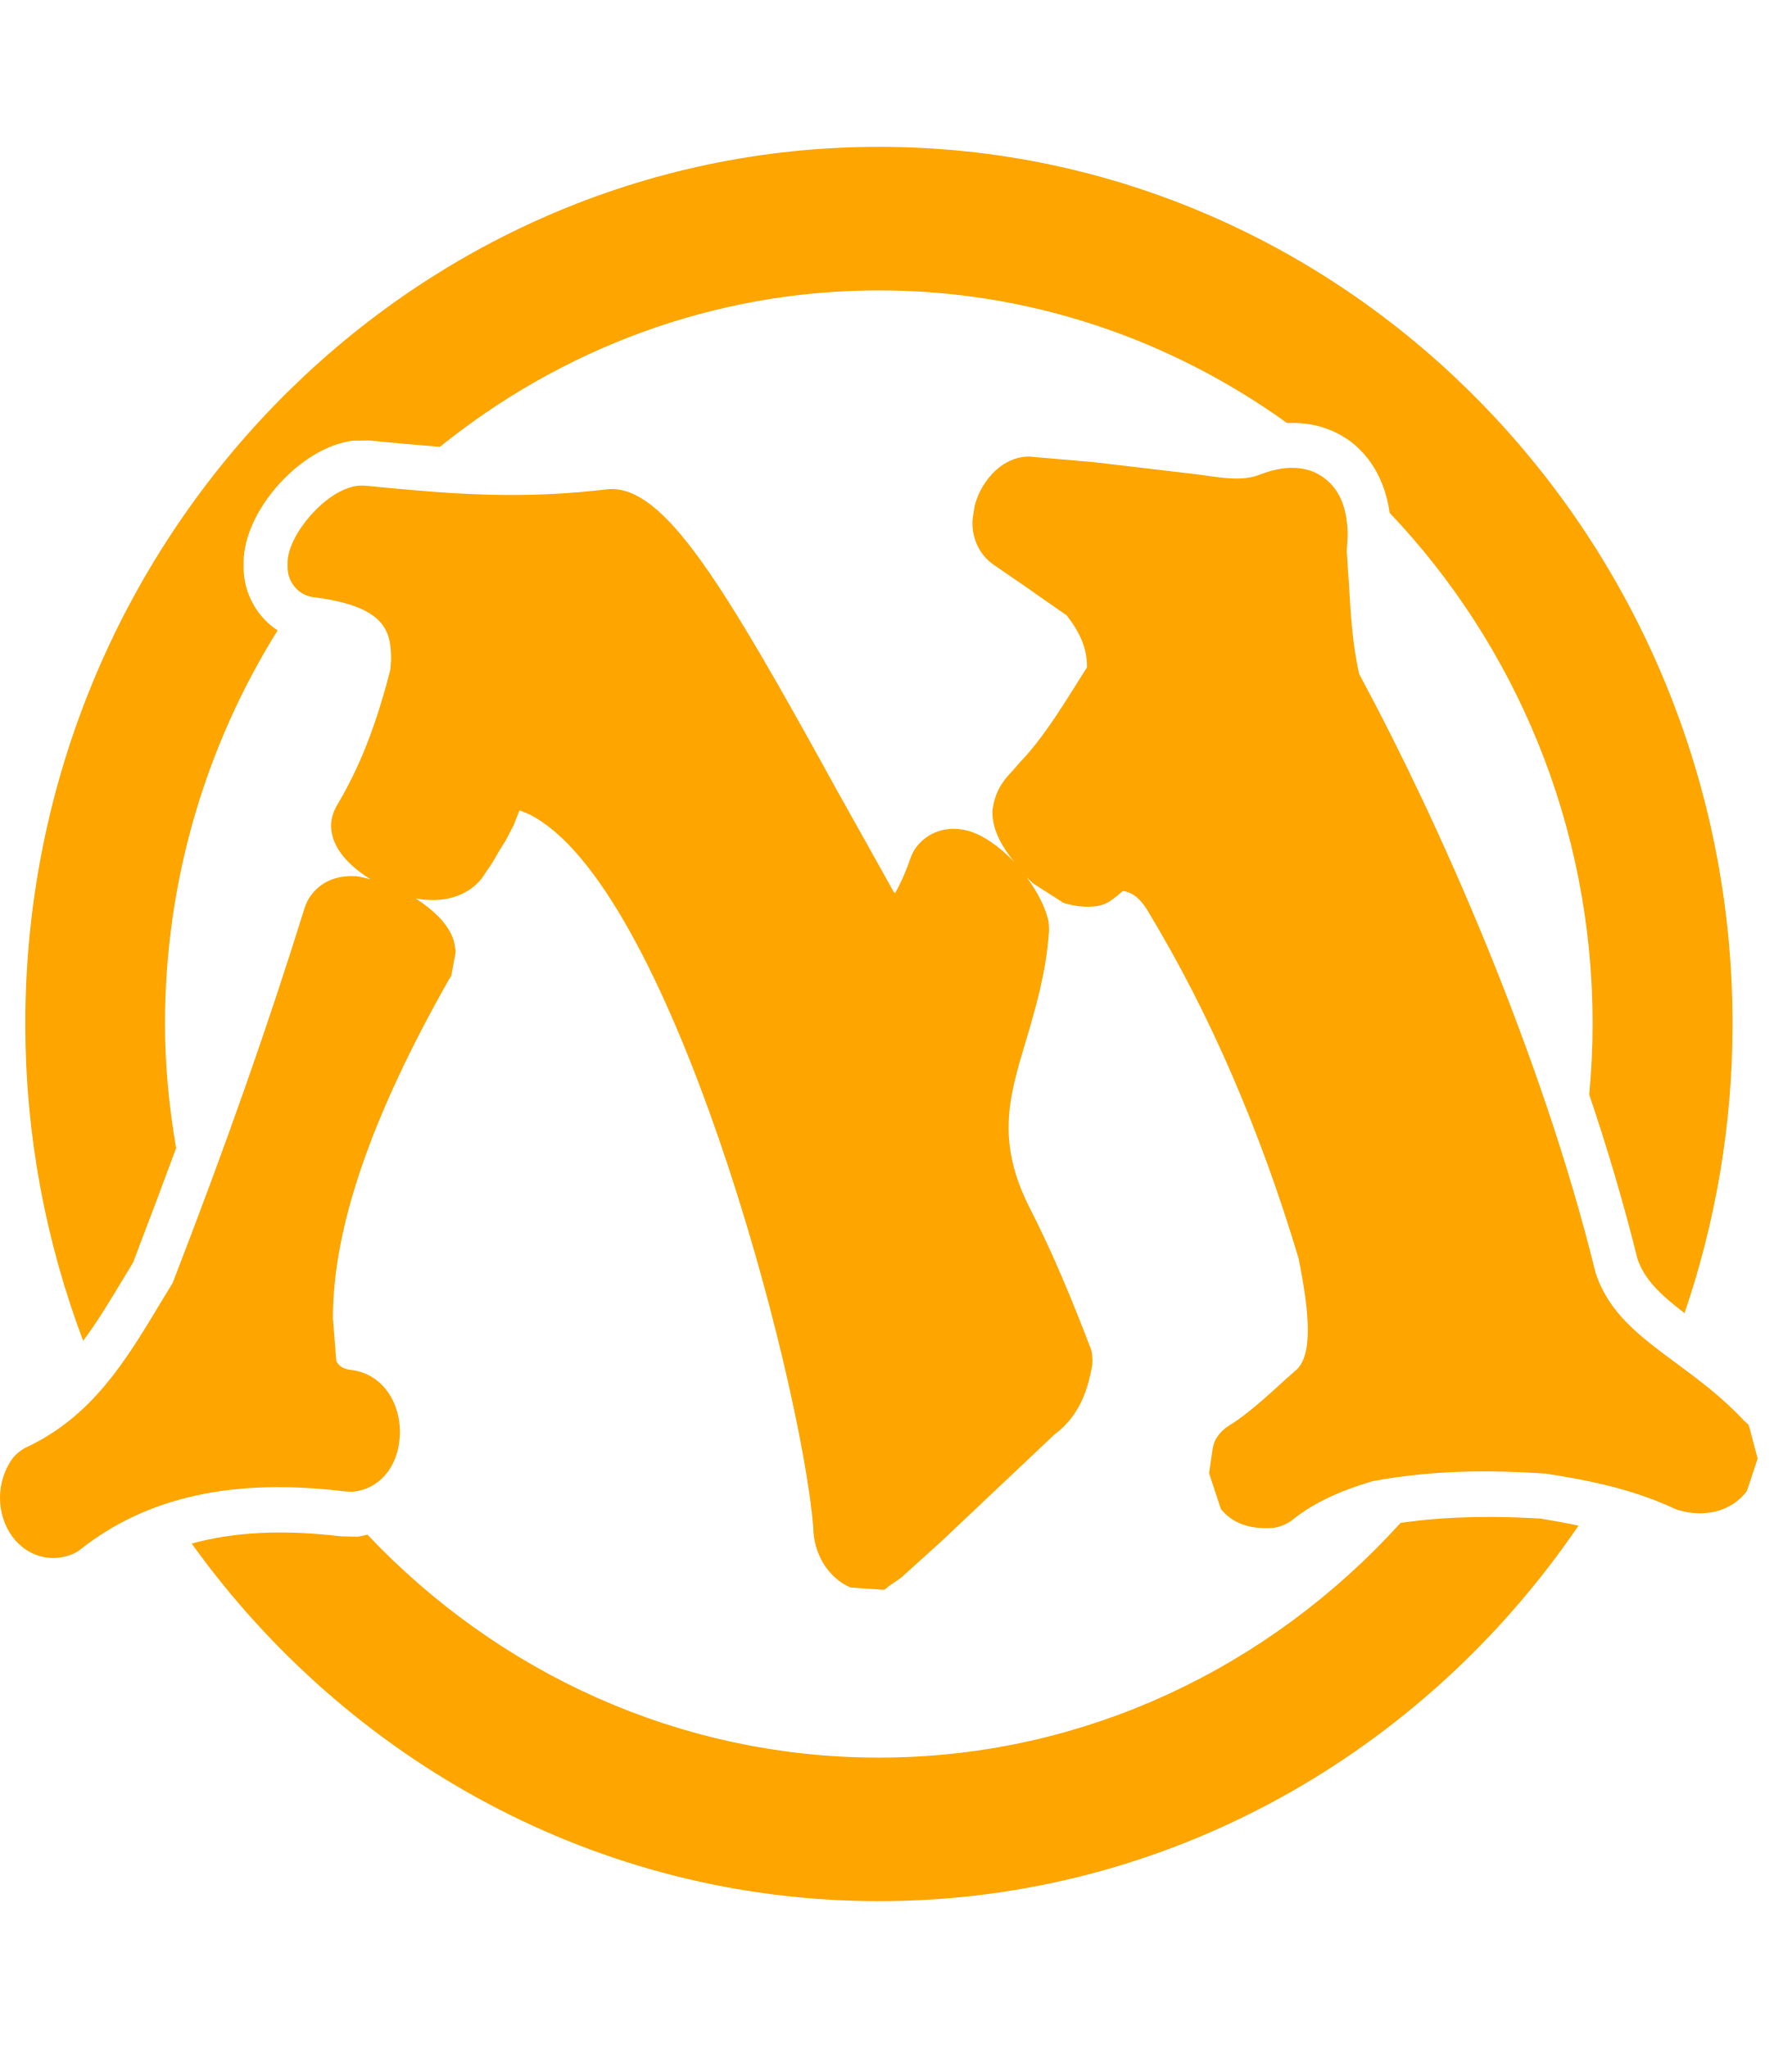
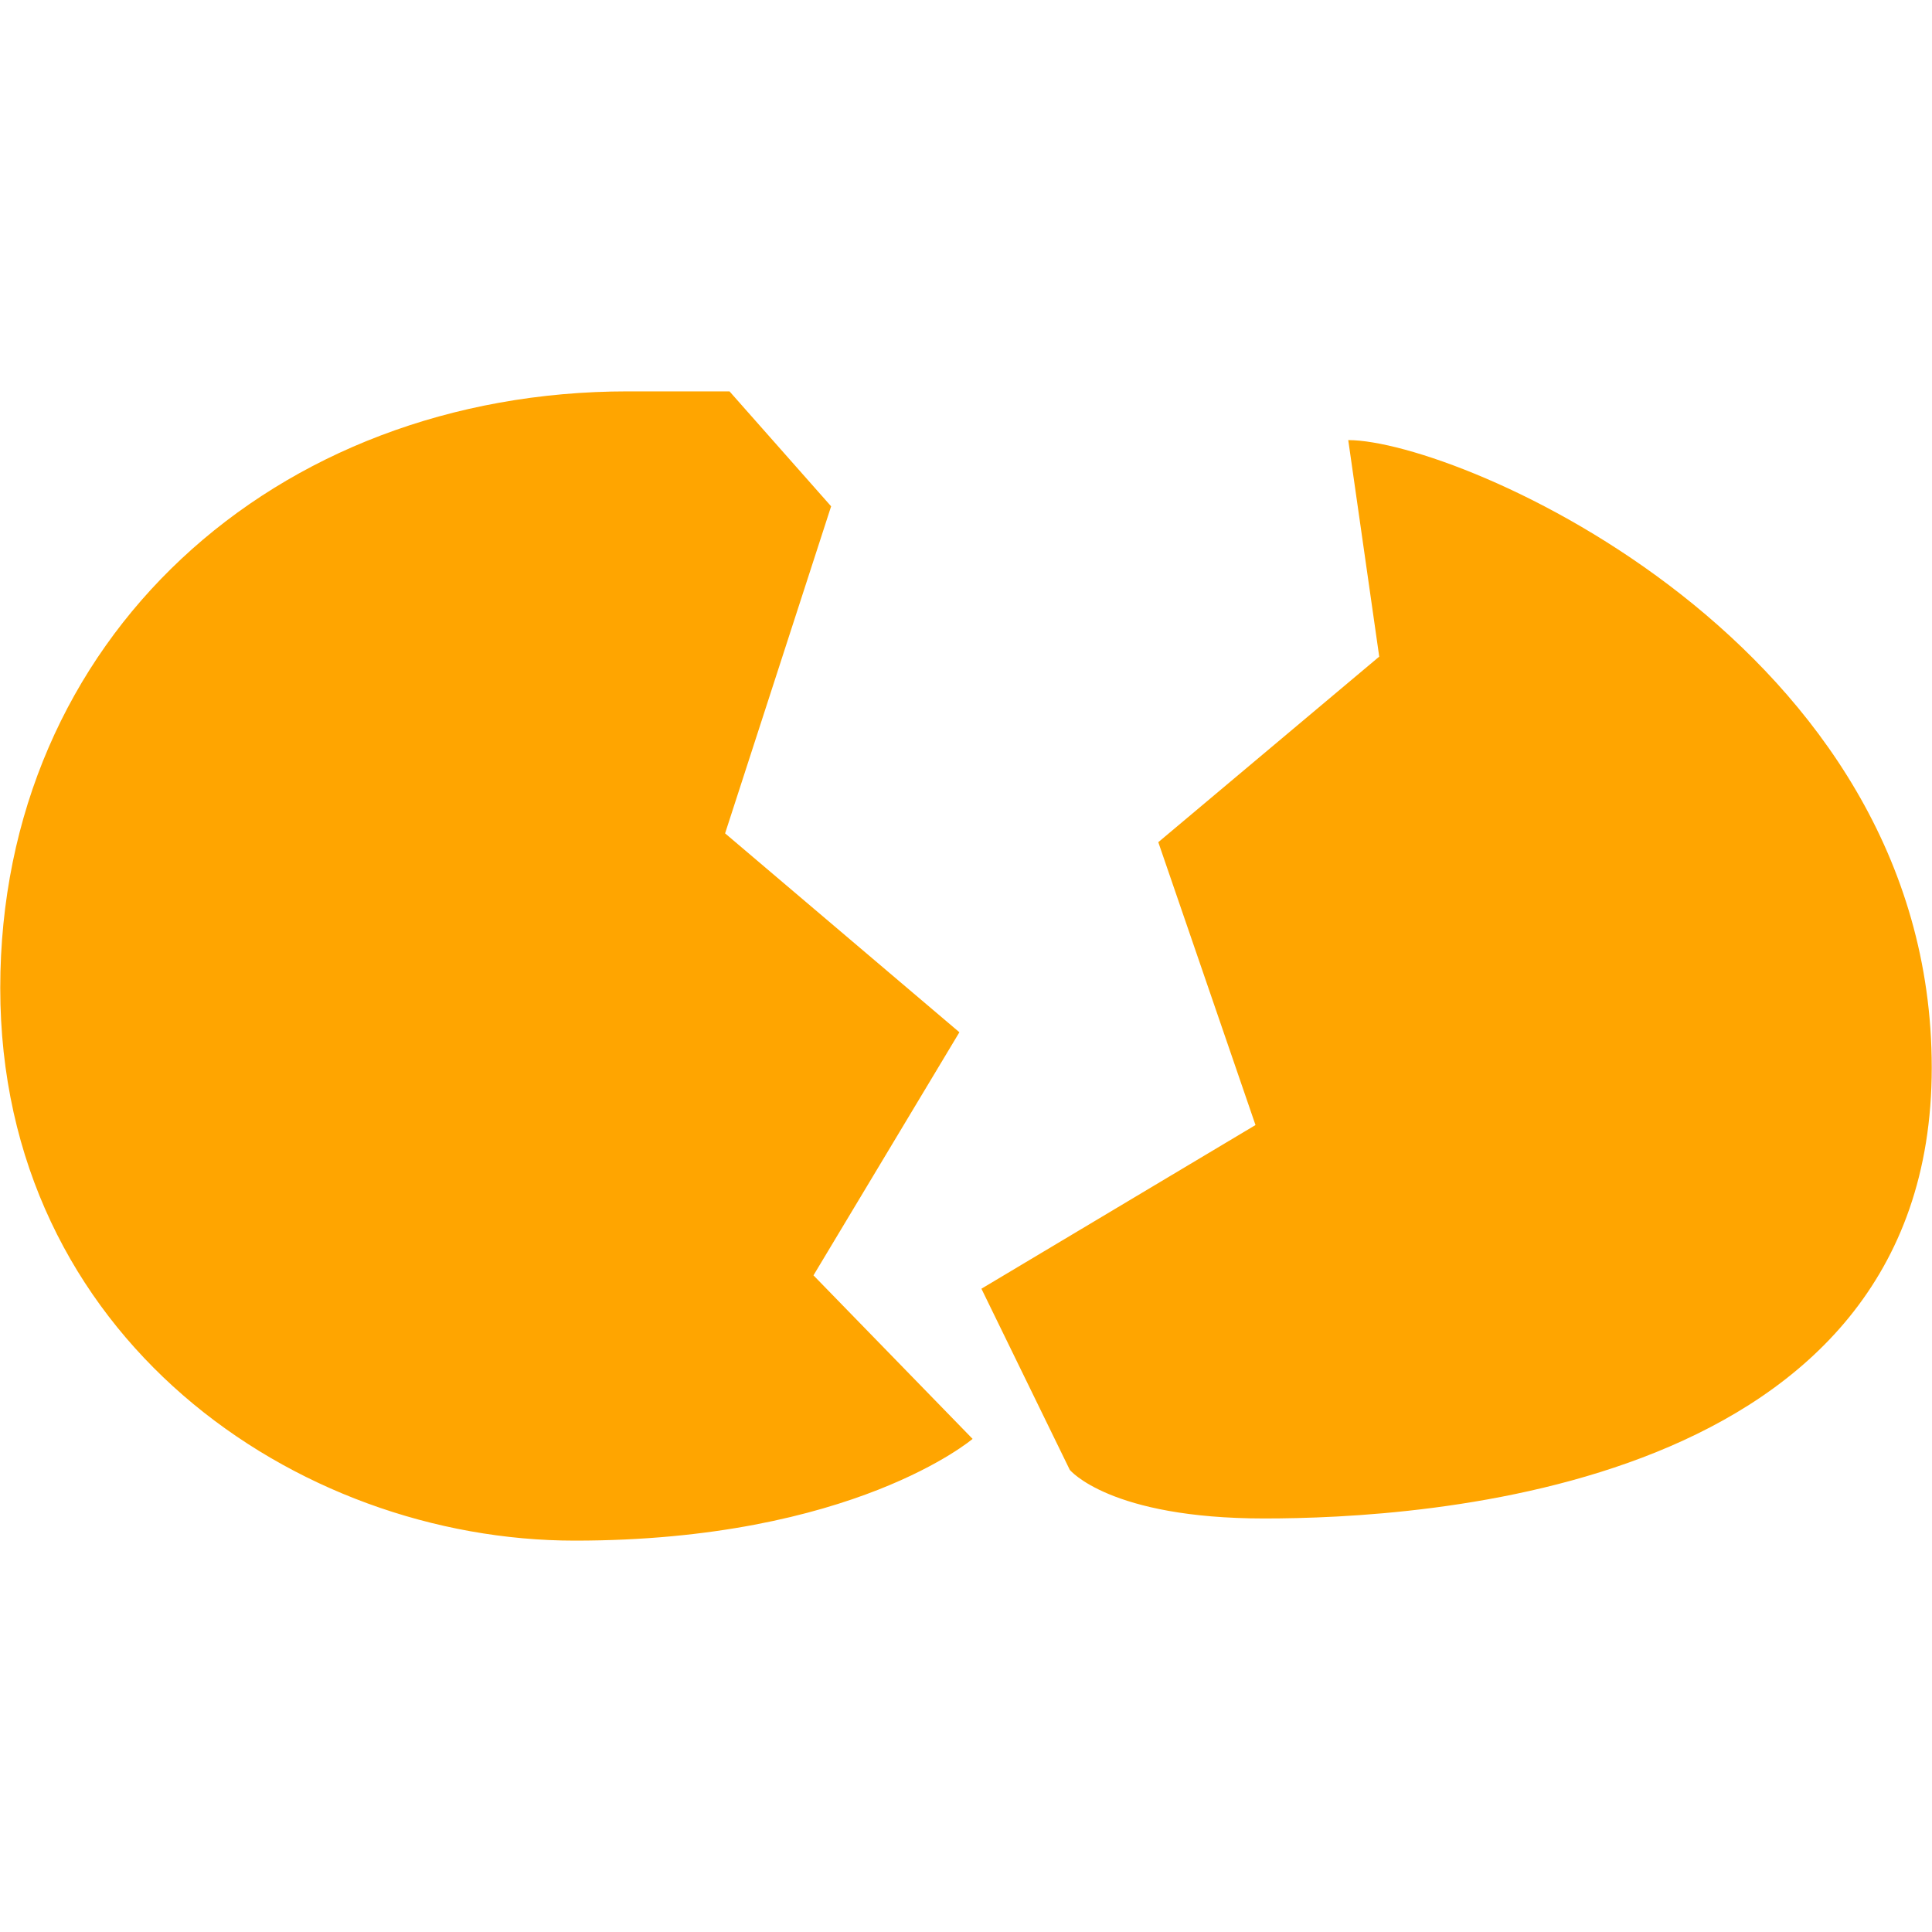
- <svg xmlns="http://www.w3.org/2000/svg" viewBox="0 0 896 1024">
-   <path fill="orange" d="M872.371 710.502c-11.085-11.962-22.915-20.646-34.278-29.068-18.026-13.35-33.488-24.76-40.125-45.049-26.827-109.237-78.594-226.06-118.253-299.411-3.284-14.594-4.284-30.097-5.1-45.145-.092-.382-1.002-14.761-1.096-16.268.094-1.388.466-7.369.466-7.465 0-13.565-3.82-22.895-11.201-28.686-12.459-9.832-28.201-3.852-33.278-1.888-8.103 2.99-17.394 1.603-28.201 0 .442 0-54.306-6.436-54.306-6.436.075 0-32.299-2.799-32.299-2.799-13.554 0-23.473 11.962-26.851 23.158a11.486 11.486 0 0 0-.536 2.249l-.814 5.335c-.186.836-.186 1.674-.186 2.512.092 8.612 3.912 16.172 10.641 20.837l13.367 9.163c-.092-.096 18.026 12.633 23.195 16.174 6.915 8.97 10.107 16.722 10.107 25.598v.382c-1.63 2.441-4.192 6.627-4.192 6.627-9.641 15.336-18.63 29.739-29.459 40.934-.466.575-3.913 4.497-3.913 4.497-3.004 3.183-8.009 8.494-9.477 17.944a10.983 10.983 0 0 0-.258 2.321c0 8.803 4.448 17.01 11.085 25.144-7.451-7.847-16.09-14.02-24.102-15.981-9.827-2.321-19.19.742-25.011 8.325-1 1.314-2.19 3.446-2.724 4.953-3.098 8.972-5.823 14.379-7.825 17.942l-.652-.191c-5.985-10.837-28.365-50.743-28.365-50.743-58.032-105.602-86.419-151.871-113.806-150.938-44.129 5.239-75.59 2.895-122.257-1.674a21.58 21.58 0 0 0-3.541 0c-16.37 1.865-35.302 24.856-35.302 38.422v2.319c0 7.489 5.356 13.925 12.645 14.954l2.282.287c34.022 4.76 36.84 16.819 36.84 30.838 0 0-.186 3.183-.372 5.144-8.825 34.666-18.28 53.639-27.199 68.782-1.374 2.345-2.446 6.34-2.446 9.068 0 11.387 9.361 20.55 19.818 27.01-2.632-.573-5.449-1.505-7.825-1.604-15.276-.741-21.726 8.518-23.823 12.442-.464.836-1.094 2.512-1.374 3.348-18.28 58.783-39.286 118.521-66.043 187.662-1.094 1.865-5.543 9.068-5.543 9.068-17.838 29.713-34.558 57.656-67.859 73.184-2.376 1.126-5.379 3.637-6.917 5.791C2.096 735.263.001 741.89.001 748.9c0 7.107 2.19 14.02 6.195 19.451 7.101 9.521 18.652 13.087 29.387 8.972 1.444-.48 3.354-1.58 4.541-2.536 33.37-26.436 76.78-35.958 132.716-29.044 1.096.096 2.818.172 3.82.096 12.737-1.222 22.1-11.962 23.194-26.747.094-.172.186-2.608.186-2.608 0-15.432-8.359-27.657-20.818-30.839-.746-.191-1.469-.382-2.284-.478-5.728-.551-7.357-2.225-8.733-4.569-.278-3.183-1.722-21.485-1.722-21.485 0-45.049 19.002-100.577 58.126-169.527.906-1.411.906-1.029 1.256-2.632l1.934-10.551c.075-.573.075-.838.075-1.029 0-.287-.075-.287-.258-1.413l-.37-2.152c-.188-1.101-.538-2.321-1.004-3.35-2.91-7.296-10.083-13.923-18.372-19.258 13.645 2.608 25.661-.935 32.927-9.81l5.543-8.23 3.912-6.723 2.562-4.019 3.54-6.818c.374-.48.722-1.413.908-1.963 0 0 2.376-6.171 2.538-6.46 2.282.935 4.471 1.772 4.471 1.772C334.855 441.449 399.99 686.289 406.72 763.3v.191c0 13.087 7.383 25.503 18.654 30.264l14.904 1.029c3.096.287 1.932-.172 4.564-1.961l5.635-3.828 20.284-18.302 56.402-53.279c13.926-10.192 17.092-25.049 18.746-32.992.258-1.126.444-2.799.444-4.306 0-1.483-.186-2.992-.348-4.019l-.186-.551c-.094-.741-.374-1.222-.56-1.867-8.639-22.441-18.374-46.628-31.275-71.677-6.381-13.087-9.571-25.694-9.571-38.135 0-14.57 4.006-27.943 8.663-43.447 4.89-16.555 9.989-33.565 11.551-54.666v-1.125c0-1.318-.094-2.895-.28-4.019-1.91-8.518-7.009-17.393-13.46-25.24 1.352 1.41 1.91 2.895 3.54 4.21.186.191 2.282 2.152 2.282 2.152.186.097 15.184 9.714 15.184 9.714 2.282.742 11.457 3.277 19.188 1.029l.094-.096s0 .096-.094.096c1.91-.573 3.564-1.509 5.193-2.703 1.816-1.316 3.633-2.823 5.356-4.306 3.471.551 7.919 2.249 12.832 10.742 30.483 50.456 55.68 108.592 74.962 172.901 3.098 15.502 4.634 27.01 4.634 35.886 0 12.225-2.91 16.913-5.169 19.425l-5.1 4.499c-10.107 9.235-20.47 18.685-29.203 23.924-3.376 2.057-6.823 5.885-7.731 9.808l-.28 1.125c0-.193-1.91 12.798-1.91 12.798l5.915 17.944c5.729 7.105 14.554 10.286 26.105 9.426 2.912-.263 7.103-1.963 9.455-3.828 9.827-8.038 22.938-14.379 40.218-19.523 32.555-5.98 60.849-5.431 86.419-3.828 18.816 2.895 42.103 7.083 64.483 17.466.56.287 1.188.573 1.91.739 13.647 4.116 26.851.575 34.396-9.33.092 0 5.448-16.364 5.448-16.364l-4.074-15.408c-.746-2.439-.84-1.603-2.562-3.372zM62.136 638.536s3.004-4.857 4.378-7.202a4705.767 4705.767 0 0 0 21.564-57.274c-3.47-20.192-5.565-40.839-5.565-62.06 0-72.419 20.844-139.909 56.31-196.801-10.271-6.746-17-18.517-17-31.602v-2.321c0-25.982 28.643-57.849 54.748-60.935 0 0 8.105-.096 8.197-.096a1622.75 1622.75 0 0 0 35.21 3.181c60.571-48.782 136.721-78.232 219.578-78.232 75.87 0 146.198 24.666 204.136 66.342 14.834-.742 25.569 4.401 32.556 9.834 7.475 5.98 16.114 16.626 18.746 35.048C757.753 322.473 796.503 412.571 796.503 512c0 11.866-.626 23.637-1.722 35.241 9.197 27.177 17.372 54.857 24.102 82.036 3.47 10.382 11.201 17.775 23.567 27.296 15.462-45.312 24.009-93.926 24.009-144.573 0-241.85-191.563-438.577-426.904-438.577C204.235 73.423 12.649 270.15 12.649 512c0 55.887 10.387 109.165 28.925 158.403 7.195-9.619 13.645-20.361 20.562-31.867zm708.262 120.745c6.101 1.029 12.553 2.152 19.026 3.54-77.244 113.377-205.232 187.757-349.868 187.757-140.819 0-265.895-70.456-343.675-178.785 21.308-5.885 45.851-7.081 74.426-3.637-.186 0 8.453.193 8.453.193 1.724-.193 3.376-.645 5.007-1.029 64.947 68.687 155.559 111.488 255.788 111.488 102.977 0 195.683-45.409 260.888-117.373 25.755-3.637 48.857-3.374 69.955-2.154z" />
+ <svg xmlns="http://www.w3.org/2000/svg" viewBox="0 0 1024 1024">
+   <path fill="orange" d="M731.02 348.022l-117.098 98.353 51.516 149.922-145.263 86.75 46.839 96.015s21.081 25.757 103.083 25.757c82.004 0 353.768-14.013 353.768-238.94 0-224.855-250.684-332.616-309.267-332.616l16.422 114.758zm-290.509-79.664l-56.192 173.341L508.501 547.12l-77.343 128.841 84.34 86.68s-63.242 53.924-210.843 53.924C157.071 816.565.134 708.804.134 523.701c0-185.086 145.244-316.266 332.687-316.266h53.835l53.854 60.923z" />
</svg>
